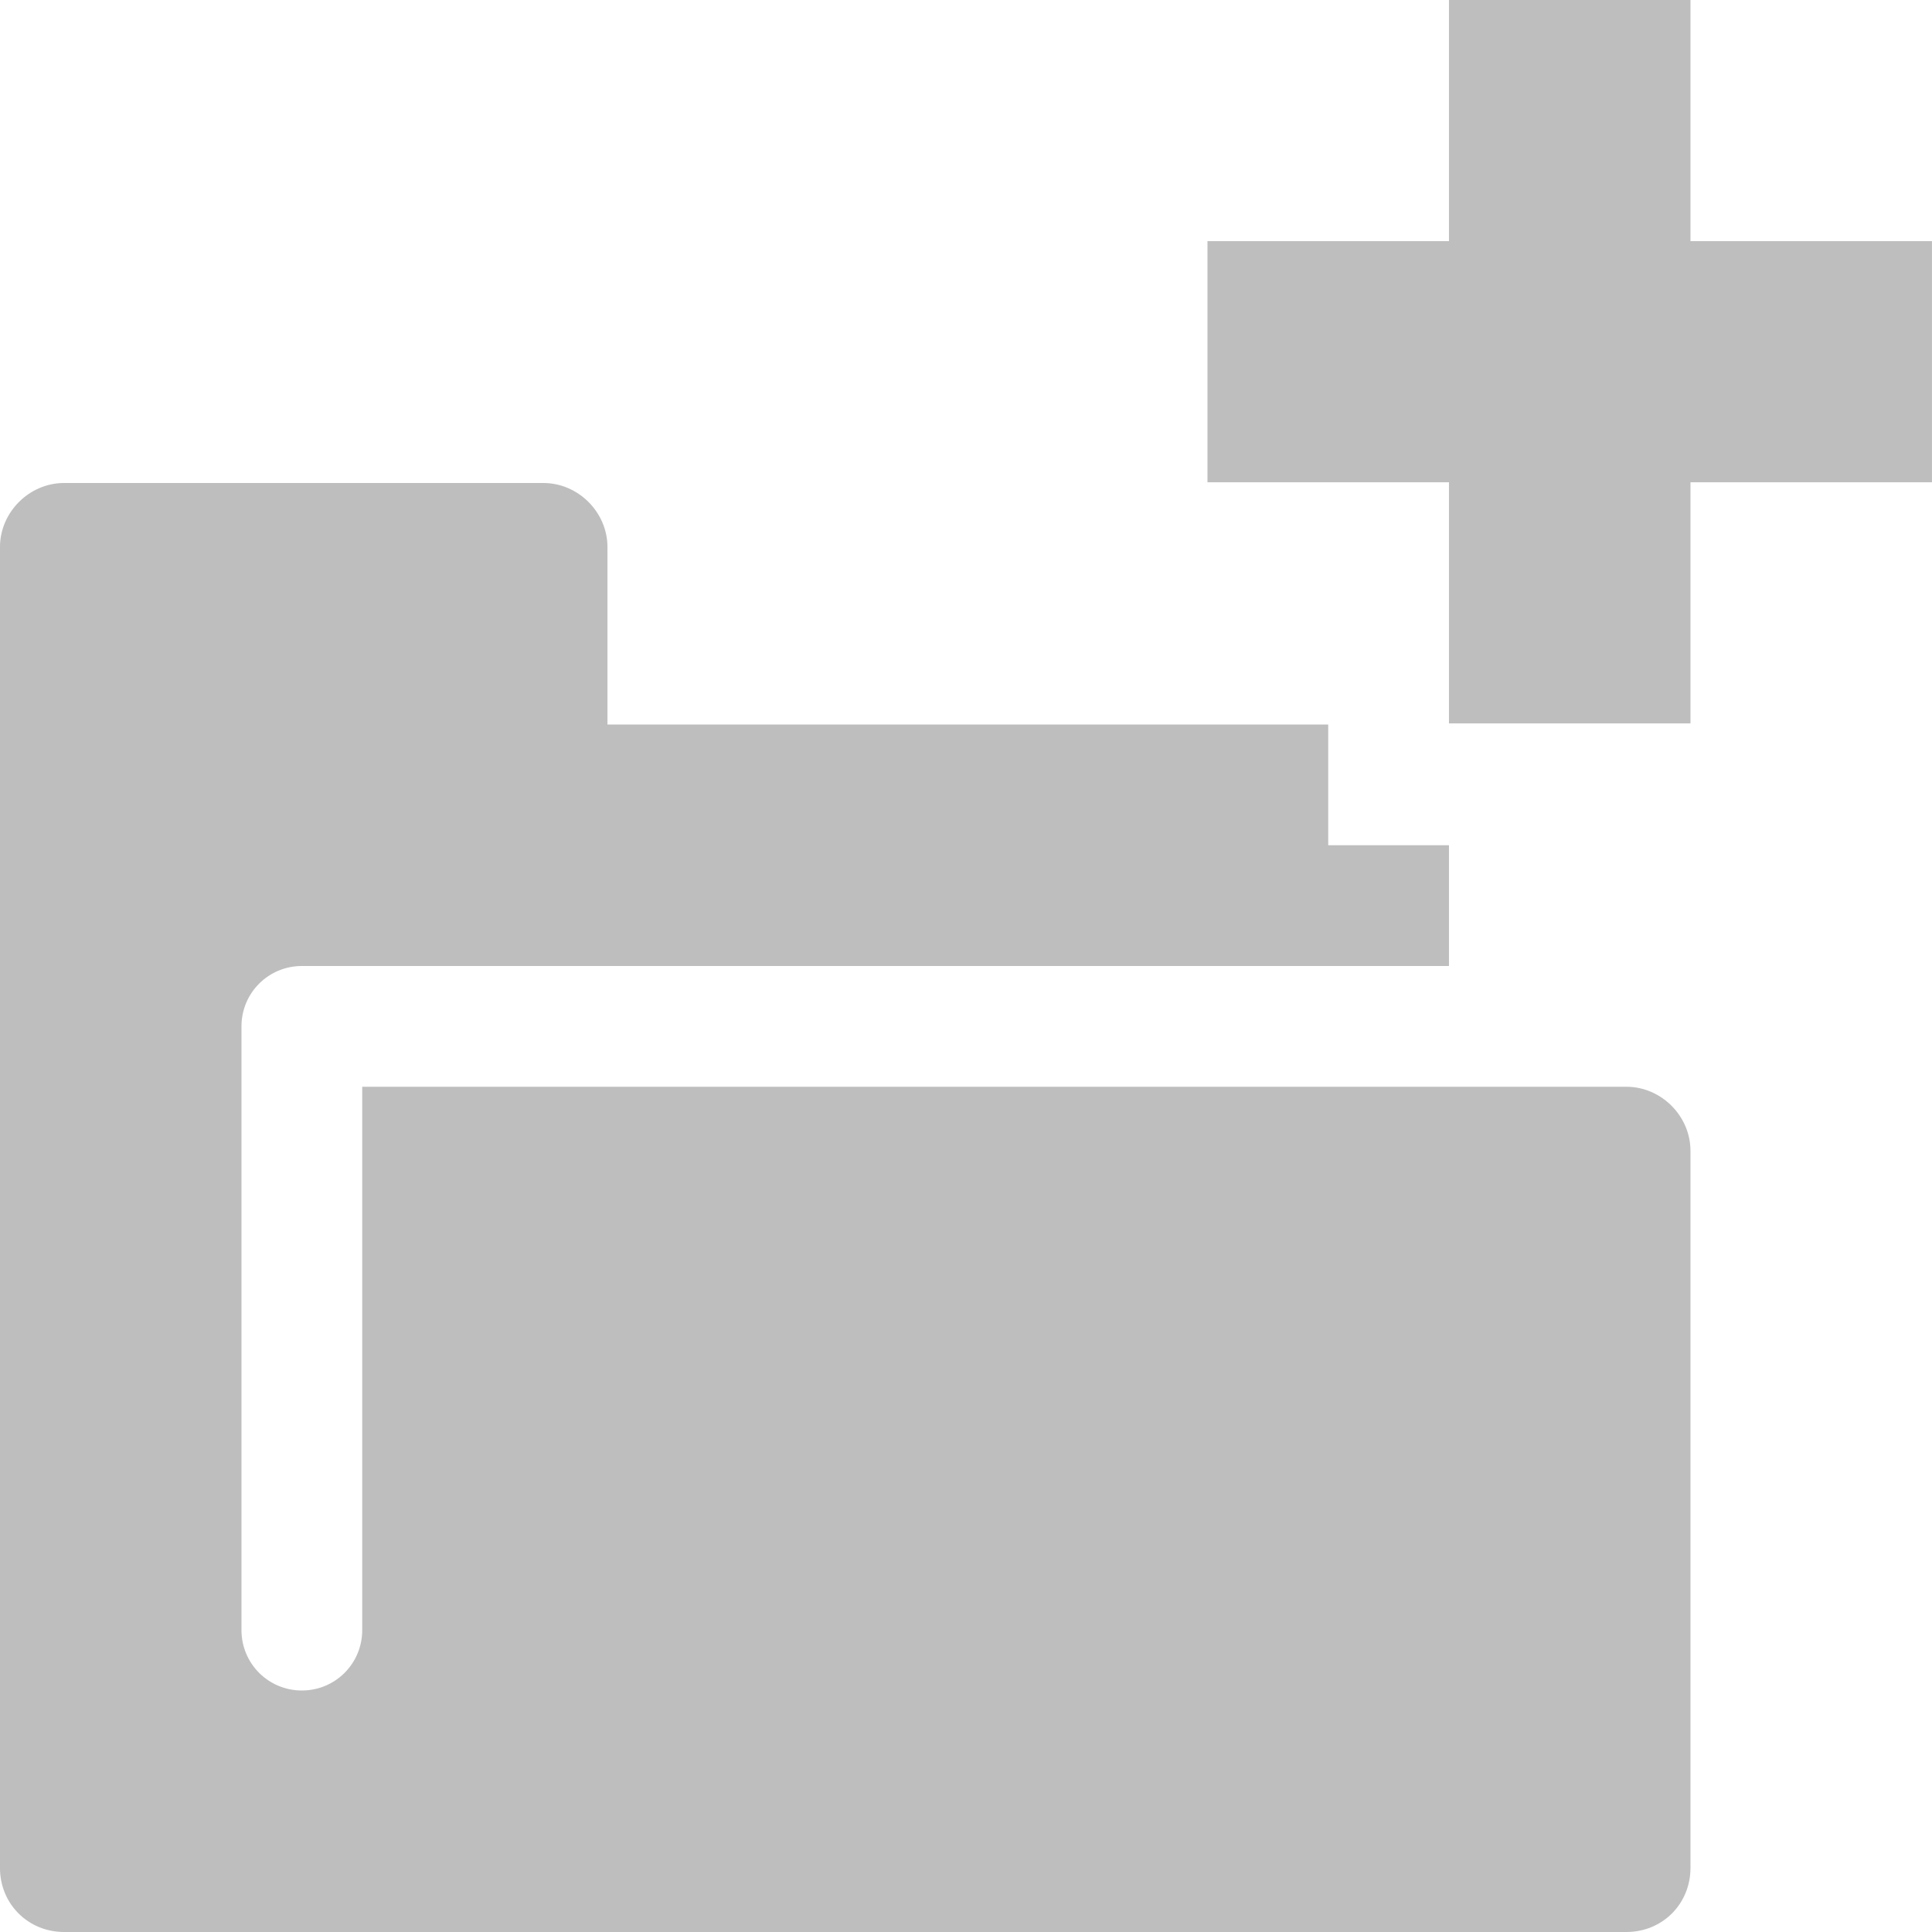
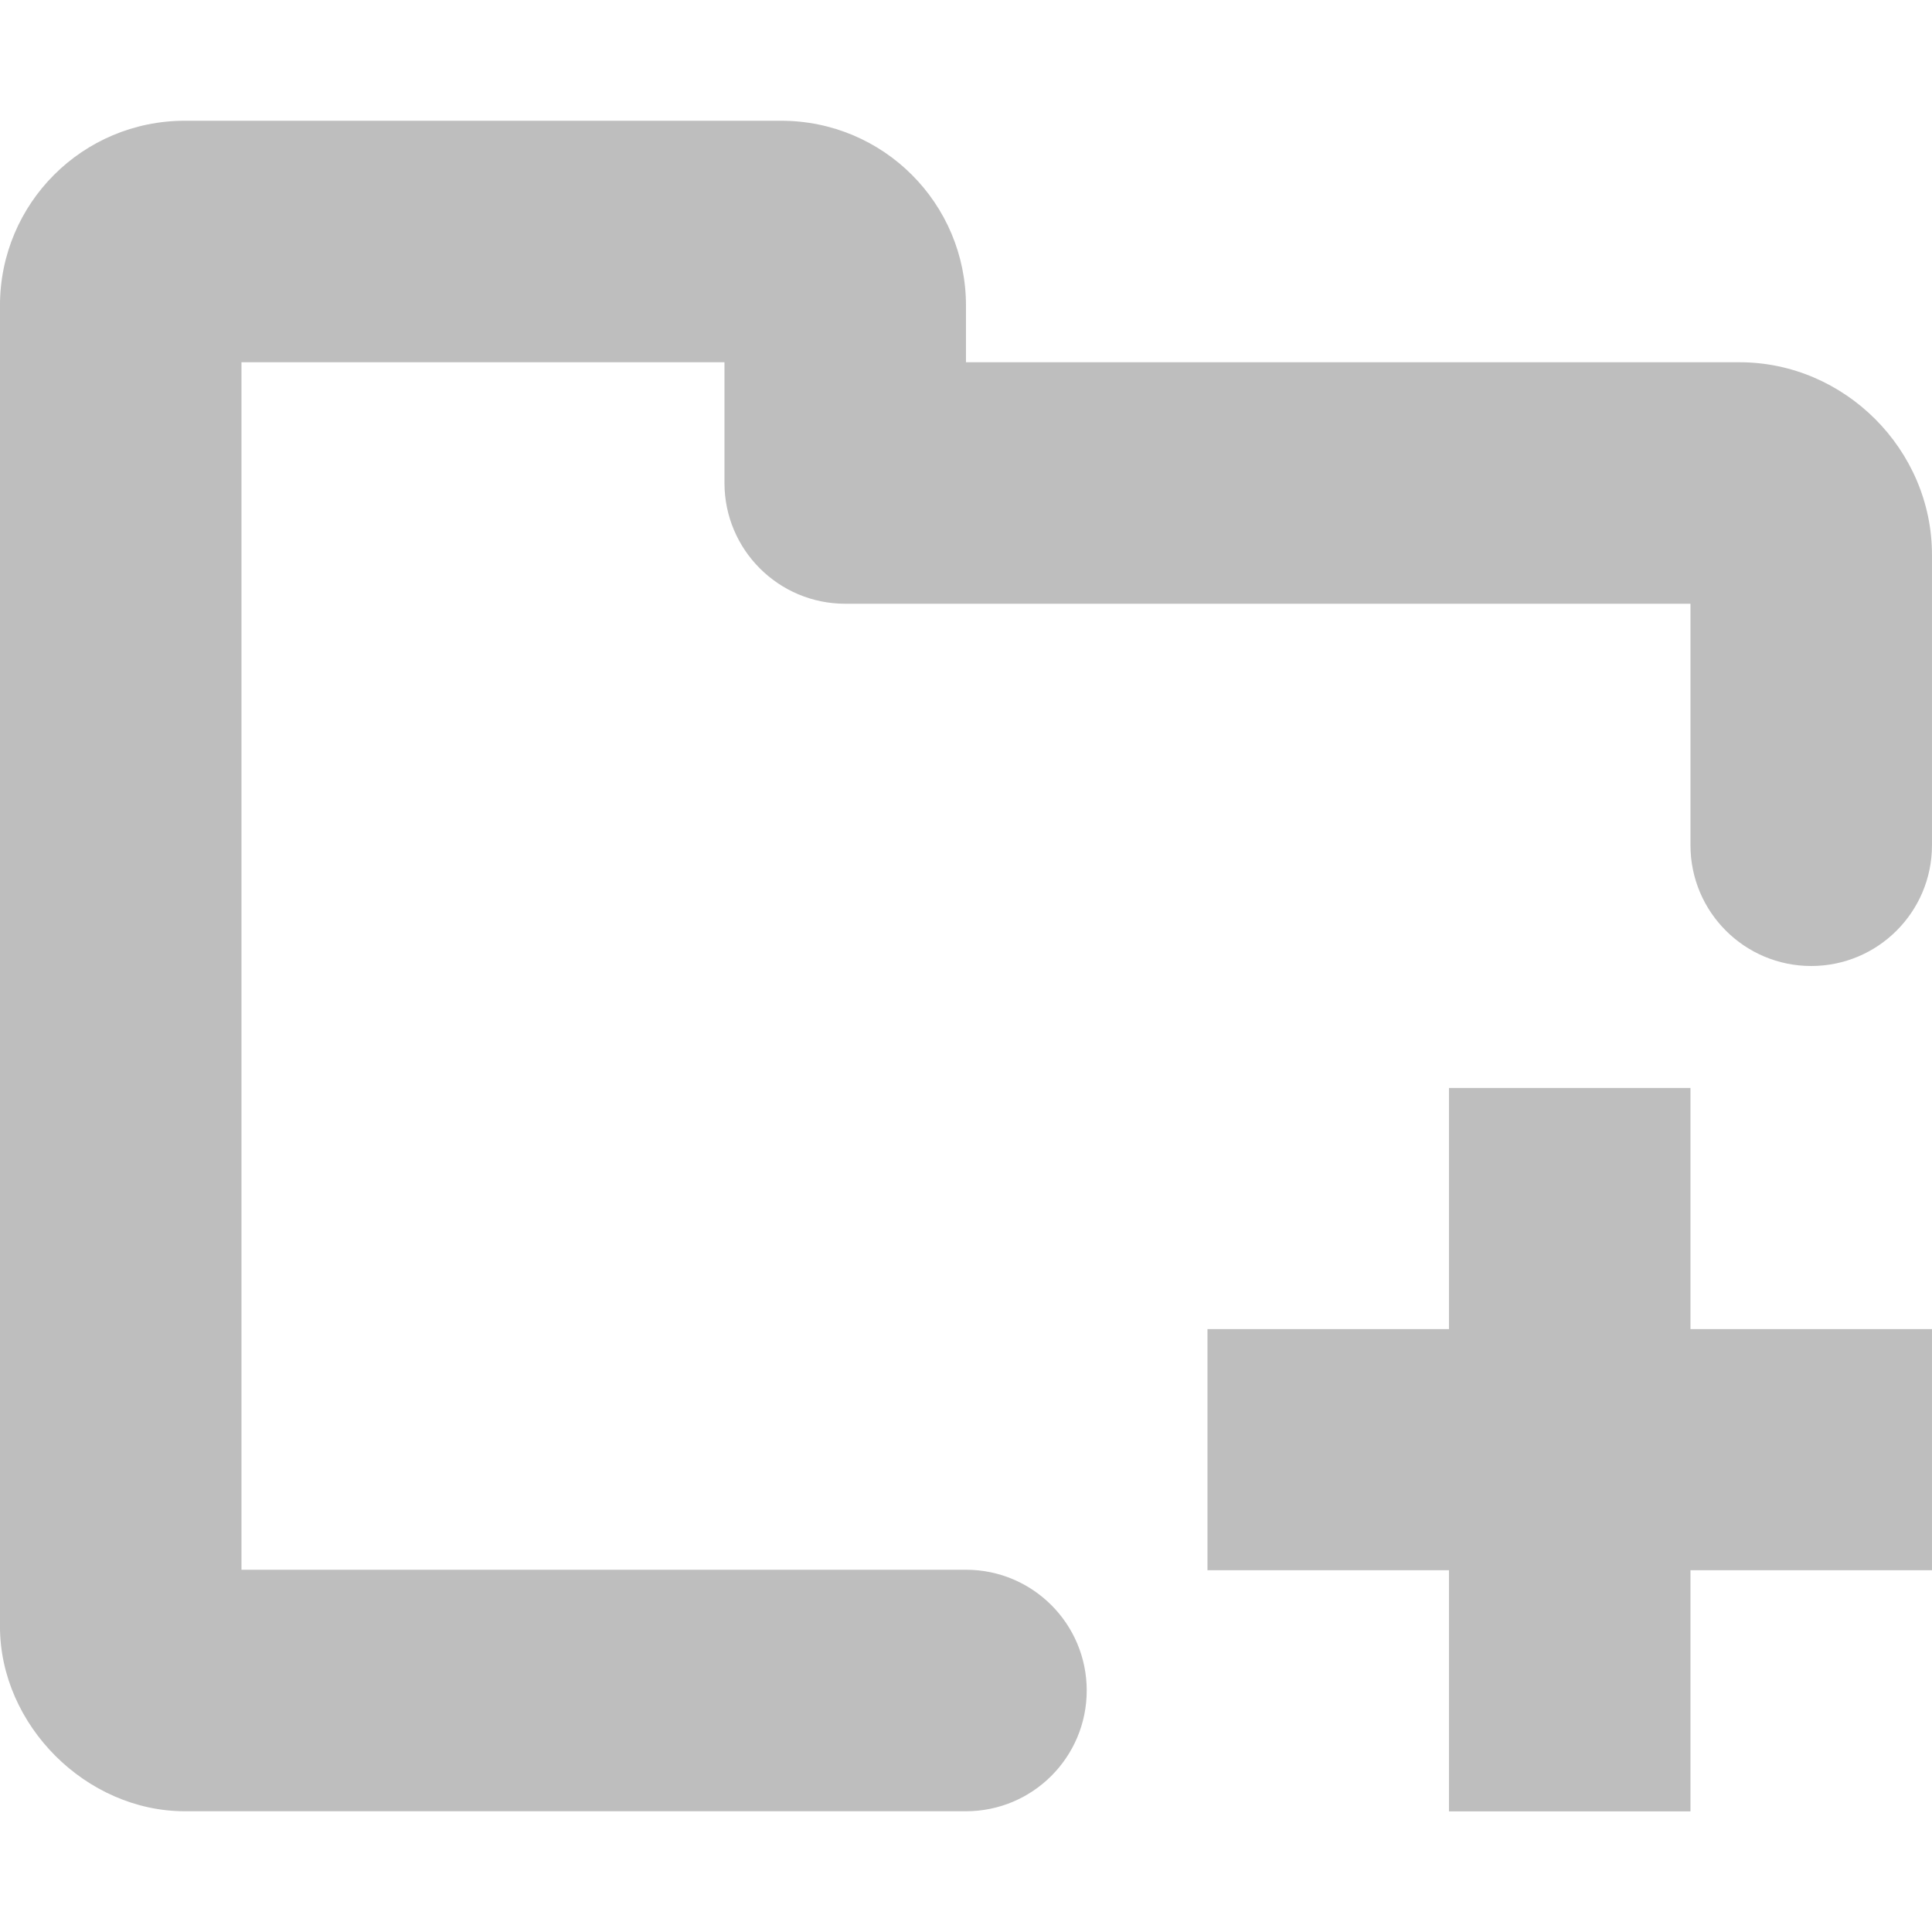
- <svg xmlns="http://www.w3.org/2000/svg" height="16" id="svg7384" version="1.1" width="16">
-   <defs id="defs7386" />
+ <svg xmlns="http://www.w3.org/2000/svg" xmlns:ns1="http://www.openswatchbook.org/uri/2009/osb" height="16" id="svg7384" version="1.1" width="16">
+   <defs id="defs7386">
+     <linearGradient gradientTransform="matrix(-2.736579,0.2820293,-0.1890831,-0.9998832,239.5401,-879.4556)" id="linearGradient19282" ns1:paint="solid">
+       <stop id="stop19284" offset="0" style="stop-color:#666666;stop-opacity:1;" />
+     </linearGradient>
+   </defs>
  <g id="layer9" style="display:inline" transform="translate(-301.0002,-727)" />
  <g id="layer10" style="display:inline" transform="translate(-301.0002,-727)" />
  <g id="layer11" transform="translate(-301.0002,-727)" />
  <g id="layer13" style="display:inline" transform="translate(-301.0002,-727)" />
  <g id="layer14" transform="translate(-301.0002,-727)" />
  <g id="layer15" style="display:inline" transform="translate(-301.0002,-727)" />
  <g id="g71291" style="display:inline" transform="translate(-301.0002,-727)" />
  <g id="g4953" style="display:inline" transform="translate(-301.0002,-727)" />
  <g id="layer12" style="display:inline" transform="translate(-301.0002,-727)">
-     <path d="m 301.531,731 c -0.289,0 -0.531,0.242 -0.531,0.531 l 0,10.938 c 0,0.298 0.233,0.531 0.531,0.531 l 12.938,0 c 0.299,0 0.531,-0.233 0.531,-0.531 l 0,-5.938 c 0,-0.289 -0.242,-0.531 -0.531,-0.531 l -10.469,0 0,4.5 c 0,0.277 -0.223,0.5 -0.5,0.5 -0.277,0 -0.5,-0.223 -0.5,-0.5 l 0,-5 c 0,-0.277 0.223,-0.5 0.5,-0.5 l 2.969,0 6.531,0 0,-1 -1,0 0,-1 -5.969,0 0,-1.469 c 0,-0.289 -0.242,-0.531 -0.531,-0.531 l -3.969,0 z" id="rect3861-0" style="fill:#bebebe;fill-opacity:1;stroke:none;display:inline" />
-     <path d="m 313,727 0,1.997 -2,0 0,1.997 2,0 0,1.997 2,0 0,-1.997 2,0 0,-1.997 -2,0 0,-1.997 -2,0 z" id="path26815-7-9" style="fill:#bebebe;fill-opacity:1;stroke:none;display:inline" />
+     <path d="m 302.531,728 c -0.847,0 -1.531,0.684 -1.531,1.531 l 0,10.938 c 0,0.818 0.713,1.531 1.531,1.531 l 6.469,0 a 1,1 0 1 0 0,-2 l -6,0 0,-10 4,0 0,1 a 1,1 0 0 0 1,1 l 7,0 0,2 A 1,1 0 1 0 317,734 l 0,-2.406 C 317,730.723 316.277,730 315.406,730 l -6.406,0 0,-0.469 c 0,-0.847 -0.684,-1.531 -1.531,-1.531 l -4.937,0 z" id="path7303" style="color:#000000;font-style:normal;font-variant:normal;font-weight:normal;font-stretch:normal;font-size:medium;line-height:normal;font-family:sans-serif;text-indent:0;text-align:start;text-decoration:none;text-decoration-line:none;text-decoration-style:solid;text-decoration-color:#000000;letter-spacing:normal;word-spacing:normal;text-transform:none;direction:ltr;block-progression:tb;writing-mode:lr-tb;baseline-shift:baseline;text-anchor:start;white-space:normal;clip-rule:nonzero;display:inline;overflow:visible;visibility:visible;opacity:1;isolation:auto;mix-blend-mode:normal;color-interpolation:sRGB;color-interpolation-filters:linearRGB;solid-color:#000000;solid-opacity:1;fill:#bebebe;fill-opacity:1;fill-rule:nonzero;stroke:none;stroke-width:2;stroke-linecap:round;stroke-linejoin:round;stroke-miterlimit:4;stroke-dasharray:none;stroke-dashoffset:0;stroke-opacity:1;color-rendering:auto;image-rendering:auto;shape-rendering:auto;text-rendering:auto;enable-background:accumulate" />
+     <path d="m 313,736.01 0,1.997 -2,0 0,1.997 2,0 0,1.997 2,0 0,-1.997 2,0 0,-1.997 -2,0 0,-1.997 -2,0 z" id="path7307" style="display:inline;fill:#bebebe;fill-opacity:1;stroke:none" />
  </g>
</svg>
